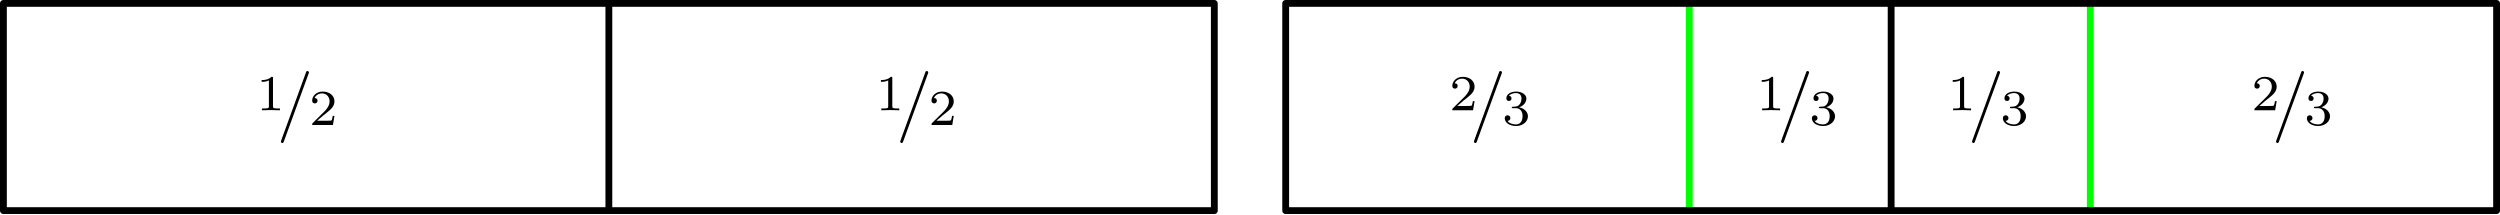
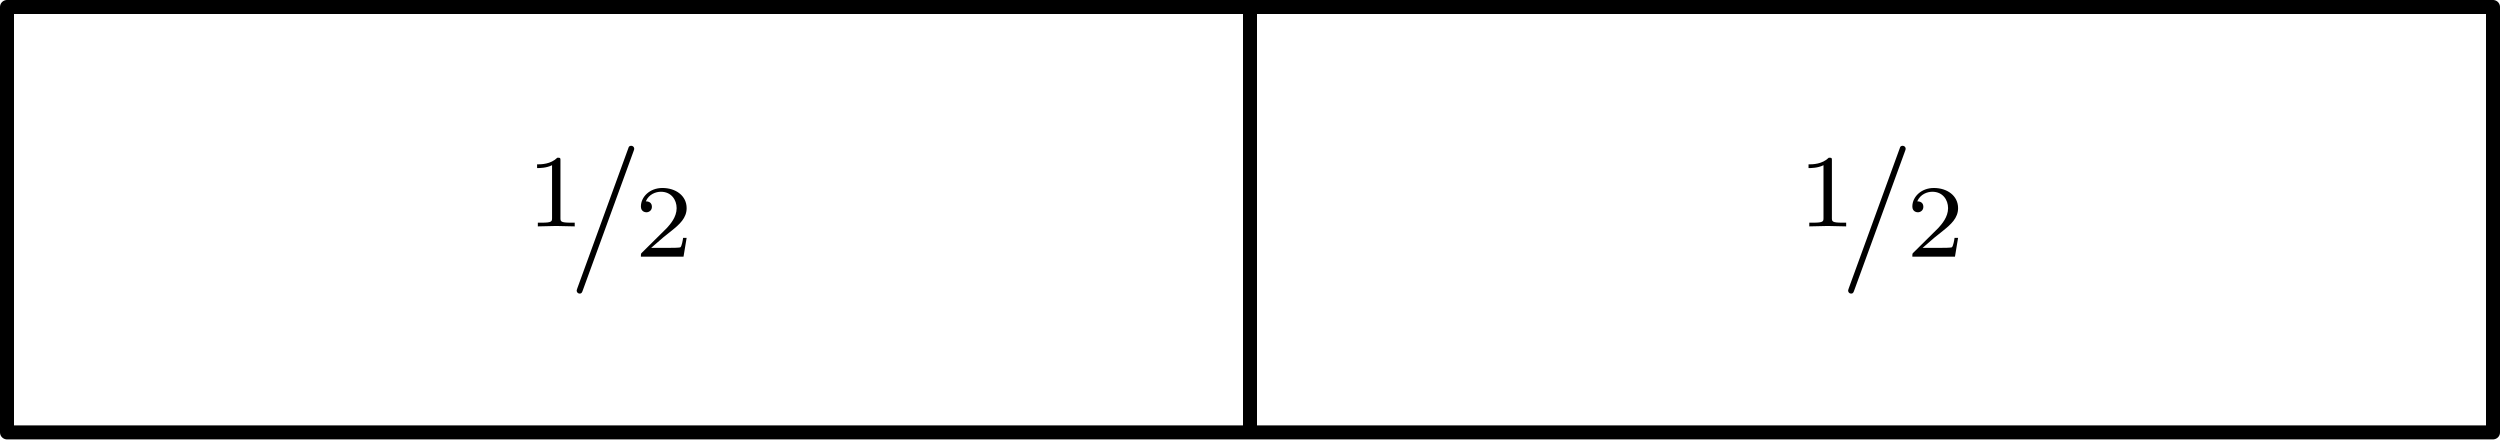
- <svg xmlns="http://www.w3.org/2000/svg" xmlns:xlink="http://www.w3.org/1999/xlink" width="1832.685" height="156.896" id="svg2" version="1.1">
+ <svg xmlns="http://www.w3.org/2000/svg" xmlns:xlink="http://www.w3.org/1999/xlink" width="892.685" height="156.896" id="svg2" version="1.1">
  <defs id="defs4">
    <marker style="overflow:visible" id="Arrow2Mend" refX="0" refY="0" orient="auto">
      <path transform="scale(-0.6,-0.6)" d="M 8.719,4.034 -2.207,0.016 8.719,-4.002 c -1.745,2.372 -1.735,5.617 -6e-7,8.035 z" style="fill-rule:evenodd;stroke-width:0.625;stroke-linejoin:round" id="path6872" />
    </marker>
    <linearGradient id="linearGradient3987">
      <stop style="stop-color:#feb24c;stop-opacity:1;" offset="0" id="stop3989" />
      <stop id="stop4001" offset="0.198" style="stop-color:#fd8d3c;stop-opacity:1;" />
      <stop id="stop3999" offset="0.401" style="stop-color:#fc4e2a;stop-opacity:1;" />
      <stop id="stop3997" offset="0.603" style="stop-color:#e31a1c;stop-opacity:1;" />
      <stop id="stop3995" offset="0.798" style="stop-color:#bd0026;stop-opacity:1;" />
      <stop style="stop-color:#800026;stop-opacity:1;" offset="1" id="stop3991" />
    </linearGradient>
    <linearGradient xlink:href="#linearGradient3987" id="linearGradient4469" gradientUnits="userSpaceOnUse" gradientTransform="matrix(0.7914201,0,0,0.5936075,-24.29192,151.9956)" x1="1337.143" y1="2064.856" x2="1820" y2="2064.856" />
    <clipPath clipPathUnits="userSpaceOnUse" id="clipPath28526">
      <rect style="fill:#ff0000;fill-opacity:1;fill-rule:nonzero;stroke:#fc4e2a;stroke-width:5;stroke-linecap:round;stroke-linejoin:round;stroke-miterlimit:4;stroke-dasharray:none;stroke-dashoffset:0;stroke-opacity:1" id="rect28528" width="85.714" height="134.643" x="770.703" y="-1097.286" />
    </clipPath>
  </defs>
  <g id="layer1" transform="translate(1211.472,1420.361)">
    <text xml:space="preserve" style="font-style:normal;font-variant:normal;font-weight:normal;font-stretch:normal;font-size:100px;line-height:125%;font-family:Arial;-inkscape-font-specification:Arial;letter-spacing:0px;word-spacing:0px;fill:#000000;fill-opacity:1;stroke:none" x="440.427" y="392.063" id="text3226" transform="translate(-826.8509,-904.0938)">
      <tspan id="tspan3228" x="440.427" y="392.063" />
    </text>
    <g id="g4345">
      <rect style="fill:none;stroke:#000000;stroke-width:5;stroke-linecap:round;stroke-linejoin:round;stroke-miterlimit:4;stroke-dasharray:none;stroke-dashoffset:0;stroke-opacity:1" id="rect8084" width="887.685" height="151.896" x="-1208.972" y="-1417.861" />
      <path style="fill:none;stroke:#000000;stroke-width:5;stroke-linecap:butt;stroke-linejoin:miter;stroke-miterlimit:4;stroke-dasharray:none;stroke-opacity:1" d="m -765.129,-1418.142 0,151.429" id="path8094" />
      <g id="g9113" transform="translate(-1320.98,-2625.113)">
        <g word-spacing="normal" letter-spacing="normal" font-size-adjust="none" font-stretch="normal" font-weight="normal" font-variant="normal" font-style="normal" stroke-miterlimit="10.433" xml:space="preserve" transform="matrix(1.059687,0,0,-1.059687,-185.4452,1726.843)" id="g9115" style="font-style:normal;font-variant:normal;font-weight:normal;font-stretch:normal;letter-spacing:normal;word-spacing:normal;text-anchor:start;fill:none;stroke:#000000;stroke-linecap:butt;stroke-linejoin:miter;stroke-miterlimit:10.433;stroke-dasharray:none;stroke-dashoffset:0;stroke-opacity:1">
          <path id="path9117" d="m 467.19,438.55 0,0.05 0,0.04 0,0.04 0,0.04 0,0.04 0,0.04 0,0.04 0,0.03 -0.01,0.03 0,0.04 0,0.03 0,0.03 0,0.03 -0.01,0.03 0,0.02 0,0.03 -0.01,0.03 0,0.02 -0.01,0.02 0,0.03 -0.02,0.04 -0.01,0.04 -0.02,0.03 -0.02,0.03 -0.02,0.03 -0.02,0.02 -0.03,0.03 -0.03,0.02 -0.03,0.01 -0.04,0.02 -0.04,0.01 -0.05,0.01 -0.02,0.01 -0.02,0 -0.03,0.01 -0.03,0 -0.02,0 -0.03,0.01 -0.03,0 -0.03,0 -0.03,0 -0.04,0 -0.03,0 -0.04,0.01 -0.03,0 -0.04,0 -0.04,0 -0.04,0 -0.04,0 -0.05,0 -0.04,0 -0.05,0 c -2.23,-2.2 -5.39,-2.24 -6.82,-2.24 l 0,-1.25 c 0.84,0 3.14,0 5.04,0.97 l 0,-17.76 c 0,-1.16 0,-1.61 -3.48,-1.61 l -1.31,0 0,-1.25 c 0.62,0.03 4.9,0.14 6.2,0.14 1.08,0 5.47,-0.11 6.23,-0.14 l 0,1.25 -1.32,0 c -3.49,0 -3.49,0.45 -3.49,1.61 z" style="fill:#000000;stroke-width:0" />
          <path id="path9119" d="m 491.8,441.67 0.01,0.03 0.01,0.03 0.01,0.03 0.01,0.03 0.01,0.02 0.01,0.03 0.01,0.03 0.01,0.02 0.02,0.05 0.01,0.05 0.02,0.04 0.01,0.05 0.01,0.04 0.02,0.04 0.01,0.03 0.01,0.04 0,0.03 0.01,0.03 0.01,0.03 0.01,0.02 0,0.03 0.01,0.02 0,0.02 0,0.02 0.01,0.02 0,0.02 0,0.01 0,0.02 0,0.01 0.01,0.01 0,0.01 0,0.01 0,0.01 0,0.01 0,0.01 0,0 c 0,0.55 -0.46,0.99 -1,0.99 -0.35,0 -0.71,-0.14 -0.85,-0.44 l -17.29,-47.48 c -0.25,-0.64 -0.25,-0.85 -0.25,-0.89 0,-0.55 0.45,-1 1,-1 0.65,0 0.79,0.34 1.09,1.18 z" style="fill:#000000;stroke-width:0" />
          <path id="path9121" d="m 509.71,412.54 -1.19,0 c -0.09,-0.76 -0.45,-2.83 -0.9,-3.17 -0.27,-0.2 -2.96,-0.2 -3.44,-0.2 l -6.42,0 c 3.65,3.23 4.87,4.2 6.97,5.84 2.57,2.06 4.98,4.22 4.98,7.53 0,4.22 -3.69,6.8 -8.16,6.8 -4.31,0 -7.25,-3.03 -7.25,-6.23 0,-1.79 1.5,-1.96 1.86,-1.96 0.83,0 1.85,0.6 1.85,1.85 0,0.62 -0.25,1.84 -2.06,1.84 1.07,2.47 3.45,3.23 5.09,3.23 3.48,0 5.3,-2.7 5.3,-5.53 0,-3.03 -2.16,-5.43 -3.29,-6.68 l -8.39,-8.3 c -0.36,-0.31 -0.36,-0.39 -0.36,-1.36 l 14.36,0 z" style="fill:#000000;stroke-width:0" />
        </g>
      </g>
      <g transform="translate(-866.9804,-2625.113)" id="g9123">
        <g style="font-style:normal;font-variant:normal;font-weight:normal;font-stretch:normal;letter-spacing:normal;word-spacing:normal;text-anchor:start;fill:none;stroke:#000000;stroke-linecap:butt;stroke-linejoin:miter;stroke-miterlimit:10.433;stroke-dasharray:none;stroke-dashoffset:0;stroke-opacity:1" id="g9125" transform="matrix(1.059687,0,0,-1.059687,-185.4452,1726.843)" xml:space="preserve" stroke-miterlimit="10.433" font-style="normal" font-variant="normal" font-weight="normal" font-stretch="normal" font-size-adjust="none" letter-spacing="normal" word-spacing="normal">
          <path style="fill:#000000;stroke-width:0" d="m 467.19,438.55 0,0.05 0,0.04 0,0.04 0,0.04 0,0.04 0,0.04 0,0.04 0,0.03 -0.01,0.03 0,0.04 0,0.03 0,0.03 0,0.03 -0.01,0.03 0,0.02 0,0.03 -0.01,0.03 0,0.02 -0.01,0.02 0,0.03 -0.02,0.04 -0.01,0.04 -0.02,0.03 -0.02,0.03 -0.02,0.03 -0.02,0.02 -0.03,0.03 -0.03,0.02 -0.03,0.01 -0.04,0.02 -0.04,0.01 -0.05,0.01 -0.02,0.01 -0.02,0 -0.03,0.01 -0.03,0 -0.02,0 -0.03,0.01 -0.03,0 -0.03,0 -0.03,0 -0.04,0 -0.03,0 -0.04,0.01 -0.03,0 -0.04,0 -0.04,0 -0.04,0 -0.04,0 -0.05,0 -0.04,0 -0.05,0 c -2.23,-2.2 -5.39,-2.24 -6.82,-2.24 l 0,-1.25 c 0.84,0 3.14,0 5.04,0.97 l 0,-17.76 c 0,-1.16 0,-1.61 -3.48,-1.61 l -1.31,0 0,-1.25 c 0.62,0.03 4.9,0.14 6.2,0.14 1.08,0 5.47,-0.11 6.23,-0.14 l 0,1.25 -1.32,0 c -3.49,0 -3.49,0.45 -3.49,1.61 z" id="path9127" />
          <path style="fill:#000000;stroke-width:0" d="m 491.8,441.67 0.01,0.03 0.01,0.03 0.01,0.03 0.01,0.03 0.01,0.02 0.01,0.03 0.01,0.03 0.01,0.02 0.02,0.05 0.01,0.05 0.02,0.04 0.01,0.05 0.01,0.04 0.02,0.04 0.01,0.03 0.01,0.04 0,0.03 0.01,0.03 0.01,0.03 0.01,0.02 0,0.03 0.01,0.02 0,0.02 0,0.02 0.01,0.02 0,0.02 0,0.01 0,0.02 0,0.01 0.01,0.01 0,0.01 0,0.01 0,0.01 0,0.01 0,0.01 0,0 c 0,0.55 -0.46,0.99 -1,0.99 -0.35,0 -0.71,-0.14 -0.85,-0.44 l -17.29,-47.48 c -0.25,-0.64 -0.25,-0.85 -0.25,-0.89 0,-0.55 0.45,-1 1,-1 0.65,0 0.79,0.34 1.09,1.18 z" id="path9129" />
          <path style="fill:#000000;stroke-width:0" d="m 509.71,412.54 -1.19,0 c -0.09,-0.76 -0.45,-2.83 -0.9,-3.17 -0.27,-0.2 -2.96,-0.2 -3.44,-0.2 l -6.42,0 c 3.65,3.23 4.87,4.2 6.97,5.84 2.57,2.06 4.98,4.22 4.98,7.53 0,4.22 -3.69,6.8 -8.16,6.8 -4.31,0 -7.25,-3.03 -7.25,-6.23 0,-1.79 1.5,-1.96 1.86,-1.96 0.83,0 1.85,0.6 1.85,1.85 0,0.62 -0.25,1.84 -2.06,1.84 1.07,2.47 3.45,3.23 5.09,3.23 3.48,0 5.3,-2.7 5.3,-5.53 0,-3.03 -2.16,-5.43 -3.29,-6.68 l -8.39,-8.3 c -0.36,-0.31 -0.36,-0.39 -0.36,-1.36 l 14.36,0 z" id="path9131" />
        </g>
      </g>
    </g>
    <g id="g4465">
      <path style="fill:none;stroke:#00ff00;stroke-width:5;stroke-linecap:butt;stroke-linejoin:miter;stroke-miterlimit:4;stroke-dasharray:none;stroke-opacity:1" d="m 26.871,-1418.142 0,151.429" id="path8098" />
      <path id="path8100" d="m 320.871,-1418.142 0,151.429" style="fill:none;stroke:#00ff00;stroke-width:5;stroke-linecap:butt;stroke-linejoin:miter;stroke-miterlimit:4;stroke-dasharray:none;stroke-opacity:1" />
      <rect y="-1417.861" x="-268.972" height="151.896" width="887.685" id="rect8090" style="fill:none;stroke:#000000;stroke-width:5;stroke-linecap:round;stroke-linejoin:round;stroke-miterlimit:4;stroke-dasharray:none;stroke-dashoffset:0;stroke-opacity:1" />
      <path id="path8096" d="m 174.871,-1418.142 0,151.429" style="fill:none;stroke:#000000;stroke-width:5;stroke-linecap:butt;stroke-linejoin:miter;stroke-miterlimit:4;stroke-dasharray:none;stroke-opacity:1" />
      <g transform="translate(141.5968,-2625.113)" id="g8609">
        <g style="font-style:normal;font-variant:normal;font-weight:normal;font-stretch:normal;letter-spacing:normal;word-spacing:normal;text-anchor:start;fill:none;stroke:#000000;stroke-linecap:butt;stroke-linejoin:miter;stroke-miterlimit:10.433;stroke-dasharray:none;stroke-dashoffset:0;stroke-opacity:1" word-spacing="normal" letter-spacing="normal" font-size-adjust="none" font-stretch="normal" font-weight="normal" font-variant="normal" font-style="normal" stroke-miterlimit="10.433" xml:space="preserve" transform="matrix(1.059687,0,0,-1.059687,-185.4452,1726.843)" id="g8611">
          <path style="fill:#000000;stroke-width:0" id="path8613" d="m 473.11,422.74 -1.18,0 c -0.1,-0.76 -0.46,-2.83 -0.91,-3.17 -0.27,-0.2 -2.95,-0.2 -3.44,-0.2 l -6.42,0 c 3.66,3.23 4.88,4.2 6.97,5.84 2.58,2.06 4.98,4.22 4.98,7.53 0,4.22 -3.68,6.8 -8.15,6.8 -4.32,0 -7.25,-3.03 -7.25,-6.24 0,-1.78 1.5,-1.95 1.86,-1.95 0.82,0 1.84,0.6 1.84,1.85 0,0.62 -0.25,1.84 -2.06,1.84 1.08,2.47 3.45,3.23 5.09,3.23 3.49,0 5.3,-2.7 5.3,-5.53 0,-3.03 -2.16,-5.44 -3.28,-6.69 l -8.39,-8.29 c -0.36,-0.31 -0.36,-0.39 -0.36,-1.36 l 14.36,0 z" />
          <path style="fill:#000000;stroke-width:0" id="path8615" d="m 491.8,441.67 0.01,0.03 0.01,0.03 0.01,0.03 0.01,0.03 0.01,0.02 0.01,0.03 0.01,0.03 0.01,0.02 0.02,0.05 0.01,0.05 0.02,0.04 0.01,0.05 0.01,0.04 0.02,0.04 0.01,0.03 0.01,0.04 0,0.03 0.01,0.03 0.01,0.03 0.01,0.02 0,0.03 0.01,0.02 0,0.02 0,0.02 0.01,0.02 0,0.02 0,0.01 0,0.02 0,0.01 0.01,0.01 0,0.01 0,0.01 0,0.01 0,0.01 0,0.01 0,0 c 0,0.55 -0.46,0.99 -1,0.99 -0.35,0 -0.71,-0.14 -0.85,-0.44 l -17.29,-47.48 c -0.25,-0.64 -0.25,-0.85 -0.25,-0.89 0,-0.55 0.45,-1 1,-1 0.65,0 0.79,0.34 1.09,1.18 z" />
          <path style="fill:#000000;stroke-width:0" id="path8617" d="m 501.63,417.84 0.26,-0.01 0.24,-0.01 0.25,-0.03 0.23,-0.04 0.24,-0.05 0.22,-0.06 0.22,-0.07 0.22,-0.08 0.21,-0.1 0.2,-0.1 0.2,-0.12 0.19,-0.12 0.18,-0.14 0.17,-0.15 0.17,-0.16 0.16,-0.17 0.15,-0.18 0.14,-0.19 0.14,-0.21 0.12,-0.21 0.12,-0.23 0.11,-0.23 0.1,-0.25 0.09,-0.25 0.08,-0.27 0.07,-0.28 0.06,-0.29 0.05,-0.3 0.03,-0.31 0.03,-0.32 0.02,-0.34 0,-0.34 c 0,-4.33 -2.51,-5.61 -4.53,-5.61 -1.39,0 -4.47,0.38 -5.92,2.44 1.63,0.06 2.02,1.22 2.02,1.95 0,1.11 -0.85,1.91 -1.92,1.91 -0.97,0 -1.96,-0.6 -1.96,-2.02 0,-3.28 3.63,-5.4 7.85,-5.4 4.84,0 8.18,3.25 8.18,6.73 0,2.72 -2.22,5.44 -6.06,6.23 3.66,1.33 4.99,3.94 4.99,6.07 0,2.75 -3.18,4.81 -7.04,4.81 -3.87,0 -6.82,-1.89 -6.82,-4.67 0,-1.19 0.76,-1.85 1.81,-1.85 1.08,0 1.76,0.8 1.76,1.77 0,1.02 -0.68,1.75 -1.76,1.81 1.22,1.55 3.61,1.92 4.9,1.92 1.57,0 3.77,-0.76 3.77,-3.79 0,-1.47 -0.48,-3.07 -1.39,-4.14 -1.16,-1.33 -2.13,-1.41 -3.88,-1.5 -0.87,-0.08 -0.93,-0.08 -1.1,-0.11 -0.08,0 -0.36,-0.07 -0.36,-0.46 0,-0.48 0.31,-0.48 0.9,-0.48 z" />
        </g>
      </g>
      <g transform="translate(-221.2604,-2625.113)" id="g8919">
        <g style="font-style:normal;font-variant:normal;font-weight:normal;font-stretch:normal;letter-spacing:normal;word-spacing:normal;text-anchor:start;fill:none;stroke:#000000;stroke-linecap:butt;stroke-linejoin:miter;stroke-miterlimit:10.433;stroke-dasharray:none;stroke-dashoffset:0;stroke-opacity:1" id="g8921" transform="matrix(1.059687,0,0,-1.059687,-185.4452,1726.843)" xml:space="preserve" stroke-miterlimit="10.433" font-style="normal" font-variant="normal" font-weight="normal" font-stretch="normal" font-size-adjust="none" letter-spacing="normal" word-spacing="normal">
          <path style="fill:#000000;stroke-width:0" d="m 467.19,438.55 0,0.05 0,0.04 0,0.04 0,0.04 0,0.04 0,0.04 0,0.04 0,0.03 -0.01,0.03 0,0.04 0,0.03 0,0.03 0,0.03 -0.01,0.03 0,0.02 0,0.03 -0.01,0.03 0,0.02 -0.01,0.02 0,0.03 -0.02,0.04 -0.01,0.04 -0.02,0.03 -0.02,0.03 -0.02,0.03 -0.02,0.02 -0.03,0.03 -0.03,0.02 -0.03,0.01 -0.04,0.02 -0.04,0.01 -0.05,0.01 -0.02,0.01 -0.02,0 -0.03,0.01 -0.03,0 -0.02,0 -0.03,0.01 -0.03,0 -0.03,0 -0.03,0 -0.04,0 -0.03,0 -0.04,0.01 -0.03,0 -0.04,0 -0.04,0 -0.04,0 -0.04,0 -0.05,0 -0.04,0 -0.05,0 c -2.23,-2.2 -5.39,-2.24 -6.82,-2.24 l 0,-1.25 c 0.84,0 3.14,0 5.04,0.97 l 0,-17.76 c 0,-1.16 0,-1.61 -3.48,-1.61 l -1.31,0 0,-1.25 c 0.62,0.03 4.9,0.14 6.2,0.14 1.08,0 5.47,-0.11 6.23,-0.14 l 0,1.25 -1.32,0 c -3.49,0 -3.49,0.45 -3.49,1.61 z" id="path8923" />
          <path style="fill:#000000;stroke-width:0" d="m 491.8,441.67 0.01,0.03 0.01,0.03 0.01,0.03 0.01,0.03 0.01,0.02 0.01,0.03 0.01,0.03 0.01,0.02 0.02,0.05 0.01,0.05 0.02,0.04 0.01,0.05 0.01,0.04 0.02,0.04 0.01,0.03 0.01,0.04 0,0.03 0.01,0.03 0.01,0.03 0.01,0.02 0,0.03 0.01,0.02 0,0.02 0,0.02 0.01,0.02 0,0.02 0,0.01 0,0.02 0,0.01 0.01,0.01 0,0.01 0,0.01 0,0.01 0,0.01 0,0.01 0,0 c 0,0.55 -0.46,0.99 -1,0.99 -0.35,0 -0.71,-0.14 -0.85,-0.44 l -17.29,-47.48 c -0.25,-0.64 -0.25,-0.85 -0.25,-0.89 0,-0.55 0.45,-1 1,-1 0.65,0 0.79,0.34 1.09,1.18 z" id="path8925" />
          <path style="fill:#000000;stroke-width:0" d="m 501.63,417.84 0.26,-0.01 0.24,-0.01 0.25,-0.03 0.23,-0.04 0.24,-0.05 0.22,-0.06 0.22,-0.07 0.22,-0.08 0.21,-0.1 0.2,-0.1 0.2,-0.12 0.19,-0.12 0.18,-0.14 0.17,-0.15 0.17,-0.16 0.16,-0.17 0.15,-0.18 0.14,-0.19 0.14,-0.21 0.12,-0.21 0.12,-0.23 0.11,-0.23 0.1,-0.25 0.09,-0.25 0.08,-0.27 0.07,-0.28 0.06,-0.29 0.05,-0.3 0.03,-0.31 0.03,-0.32 0.02,-0.34 0,-0.34 c 0,-4.33 -2.51,-5.61 -4.53,-5.61 -1.39,0 -4.47,0.38 -5.92,2.44 1.63,0.06 2.02,1.22 2.02,1.95 0,1.11 -0.85,1.91 -1.92,1.91 -0.97,0 -1.96,-0.6 -1.96,-2.02 0,-3.28 3.63,-5.4 7.85,-5.4 4.84,0 8.18,3.25 8.18,6.73 0,2.72 -2.22,5.44 -6.06,6.23 3.66,1.33 4.99,3.94 4.99,6.07 0,2.75 -3.18,4.81 -7.04,4.81 -3.87,0 -6.82,-1.89 -6.82,-4.67 0,-1.19 0.76,-1.85 1.81,-1.85 1.08,0 1.76,0.8 1.76,1.77 0,1.02 -0.68,1.75 -1.76,1.81 1.22,1.55 3.61,1.92 4.9,1.92 1.57,0 3.77,-0.76 3.77,-3.79 0,-1.47 -0.48,-3.07 -1.39,-4.14 -1.16,-1.33 -2.13,-1.41 -3.88,-1.5 -0.87,-0.08 -0.93,-0.08 -1.1,-0.11 -0.08,0 -0.36,-0.07 -0.36,-0.46 0,-0.48 0.31,-0.48 0.9,-0.48 z" id="path8927" />
        </g>
      </g>
      <g id="g9133" transform="translate(-81.26036,-2625.113)">
        <g word-spacing="normal" letter-spacing="normal" font-size-adjust="none" font-stretch="normal" font-weight="normal" font-variant="normal" font-style="normal" stroke-miterlimit="10.433" xml:space="preserve" transform="matrix(1.059687,0,0,-1.059687,-185.4452,1726.843)" id="g9135" style="font-style:normal;font-variant:normal;font-weight:normal;font-stretch:normal;letter-spacing:normal;word-spacing:normal;text-anchor:start;fill:none;stroke:#000000;stroke-linecap:butt;stroke-linejoin:miter;stroke-miterlimit:10.433;stroke-dasharray:none;stroke-dashoffset:0;stroke-opacity:1">
          <path id="path9137" d="m 467.19,438.55 0,0.05 0,0.04 0,0.04 0,0.04 0,0.04 0,0.04 0,0.04 0,0.03 -0.01,0.03 0,0.04 0,0.03 0,0.03 0,0.03 -0.01,0.03 0,0.02 0,0.03 -0.01,0.03 0,0.02 -0.01,0.02 0,0.03 -0.02,0.04 -0.01,0.04 -0.02,0.03 -0.02,0.03 -0.02,0.03 -0.02,0.02 -0.03,0.03 -0.03,0.02 -0.03,0.01 -0.04,0.02 -0.04,0.01 -0.05,0.01 -0.02,0.01 -0.02,0 -0.03,0.01 -0.03,0 -0.02,0 -0.03,0.01 -0.03,0 -0.03,0 -0.03,0 -0.04,0 -0.03,0 -0.04,0.01 -0.03,0 -0.04,0 -0.04,0 -0.04,0 -0.04,0 -0.05,0 -0.04,0 -0.05,0 c -2.23,-2.2 -5.39,-2.24 -6.82,-2.24 l 0,-1.25 c 0.84,0 3.14,0 5.04,0.97 l 0,-17.76 c 0,-1.16 0,-1.61 -3.48,-1.61 l -1.31,0 0,-1.25 c 0.62,0.03 4.9,0.14 6.2,0.14 1.08,0 5.47,-0.11 6.23,-0.14 l 0,1.25 -1.32,0 c -3.49,0 -3.49,0.45 -3.49,1.61 z" style="fill:#000000;stroke-width:0" />
          <path id="path9139" d="m 491.8,441.67 0.01,0.03 0.01,0.03 0.01,0.03 0.01,0.03 0.01,0.02 0.01,0.03 0.01,0.03 0.01,0.02 0.02,0.05 0.01,0.05 0.02,0.04 0.01,0.05 0.01,0.04 0.02,0.04 0.01,0.03 0.01,0.04 0,0.03 0.01,0.03 0.01,0.03 0.01,0.02 0,0.03 0.01,0.02 0,0.02 0,0.02 0.01,0.02 0,0.02 0,0.01 0,0.02 0,0.01 0.01,0.01 0,0.01 0,0.01 0,0.01 0,0.01 0,0.01 0,0 c 0,0.55 -0.46,0.99 -1,0.99 -0.35,0 -0.71,-0.14 -0.85,-0.44 l -17.29,-47.48 c -0.25,-0.64 -0.25,-0.85 -0.25,-0.89 0,-0.55 0.45,-1 1,-1 0.65,0 0.79,0.34 1.09,1.18 z" style="fill:#000000;stroke-width:0" />
          <path id="path9141" d="m 501.63,417.84 0.26,-0.01 0.24,-0.01 0.25,-0.03 0.23,-0.04 0.24,-0.05 0.22,-0.06 0.22,-0.07 0.22,-0.08 0.21,-0.1 0.2,-0.1 0.2,-0.12 0.19,-0.12 0.18,-0.14 0.17,-0.15 0.17,-0.16 0.16,-0.17 0.15,-0.18 0.14,-0.19 0.14,-0.21 0.12,-0.21 0.12,-0.23 0.11,-0.23 0.1,-0.25 0.09,-0.25 0.08,-0.27 0.07,-0.28 0.06,-0.29 0.05,-0.3 0.03,-0.31 0.03,-0.32 0.02,-0.34 0,-0.34 c 0,-4.33 -2.51,-5.61 -4.53,-5.61 -1.39,0 -4.47,0.38 -5.92,2.44 1.63,0.06 2.02,1.22 2.02,1.95 0,1.11 -0.85,1.91 -1.92,1.91 -0.97,0 -1.96,-0.6 -1.96,-2.02 0,-3.28 3.63,-5.4 7.85,-5.4 4.84,0 8.18,3.25 8.18,6.73 0,2.72 -2.22,5.44 -6.06,6.23 3.66,1.33 4.99,3.94 4.99,6.07 0,2.75 -3.18,4.81 -7.04,4.81 -3.87,0 -6.82,-1.89 -6.82,-4.67 0,-1.19 0.76,-1.85 1.81,-1.85 1.08,0 1.76,0.8 1.76,1.77 0,1.02 -0.68,1.75 -1.76,1.81 1.22,1.55 3.61,1.92 4.9,1.92 1.57,0 3.77,-0.76 3.77,-3.79 0,-1.47 -0.48,-3.07 -1.39,-4.14 -1.16,-1.33 -2.13,-1.41 -3.88,-1.5 -0.87,-0.08 -0.93,-0.08 -1.1,-0.11 -0.08,0 -0.36,-0.07 -0.36,-0.46 0,-0.48 0.31,-0.48 0.9,-0.48 z" style="fill:#000000;stroke-width:0" />
        </g>
      </g>
      <g id="g9143" transform="translate(-446.4032,-2625.113)">
        <g id="g9145" transform="matrix(1.059687,0,0,-1.059687,-185.4452,1726.843)" xml:space="preserve" stroke-miterlimit="10.433" font-style="normal" font-variant="normal" font-weight="normal" font-stretch="normal" font-size-adjust="none" letter-spacing="normal" word-spacing="normal" style="font-style:normal;font-variant:normal;font-weight:normal;font-stretch:normal;letter-spacing:normal;word-spacing:normal;text-anchor:start;fill:none;stroke:#000000;stroke-linecap:butt;stroke-linejoin:miter;stroke-miterlimit:10.433;stroke-dasharray:none;stroke-dashoffset:0;stroke-opacity:1">
          <path d="m 473.11,422.74 -1.18,0 c -0.1,-0.76 -0.46,-2.83 -0.91,-3.17 -0.27,-0.2 -2.95,-0.2 -3.44,-0.2 l -6.42,0 c 3.66,3.23 4.88,4.2 6.97,5.84 2.58,2.06 4.98,4.22 4.98,7.53 0,4.22 -3.68,6.8 -8.15,6.8 -4.32,0 -7.25,-3.03 -7.25,-6.24 0,-1.78 1.5,-1.95 1.86,-1.95 0.82,0 1.84,0.6 1.84,1.85 0,0.62 -0.25,1.84 -2.06,1.84 1.08,2.47 3.45,3.23 5.09,3.23 3.49,0 5.3,-2.7 5.3,-5.53 0,-3.03 -2.16,-5.44 -3.28,-6.69 l -8.39,-8.29 c -0.36,-0.31 -0.36,-0.39 -0.36,-1.36 l 14.36,0 z" id="path9147" style="fill:#000000;stroke-width:0" />
          <path d="m 491.8,441.67 0.01,0.03 0.01,0.03 0.01,0.03 0.01,0.03 0.01,0.02 0.01,0.03 0.01,0.03 0.01,0.02 0.02,0.05 0.01,0.05 0.02,0.04 0.01,0.05 0.01,0.04 0.02,0.04 0.01,0.03 0.01,0.04 0,0.03 0.01,0.03 0.01,0.03 0.01,0.02 0,0.03 0.01,0.02 0,0.02 0,0.02 0.01,0.02 0,0.02 0,0.01 0,0.02 0,0.01 0.01,0.01 0,0.01 0,0.01 0,0.01 0,0.01 0,0.01 0,0 c 0,0.55 -0.46,0.99 -1,0.99 -0.35,0 -0.71,-0.14 -0.85,-0.44 l -17.29,-47.48 c -0.25,-0.64 -0.25,-0.85 -0.25,-0.89 0,-0.55 0.45,-1 1,-1 0.65,0 0.79,0.34 1.09,1.18 z" id="path9149" style="fill:#000000;stroke-width:0" />
          <path d="m 501.63,417.84 0.26,-0.01 0.24,-0.01 0.25,-0.03 0.23,-0.04 0.24,-0.05 0.22,-0.06 0.22,-0.07 0.22,-0.08 0.21,-0.1 0.2,-0.1 0.2,-0.12 0.19,-0.12 0.18,-0.14 0.17,-0.15 0.17,-0.16 0.16,-0.17 0.15,-0.18 0.14,-0.19 0.14,-0.21 0.12,-0.21 0.12,-0.23 0.11,-0.23 0.1,-0.25 0.09,-0.25 0.08,-0.27 0.07,-0.28 0.06,-0.29 0.05,-0.3 0.03,-0.31 0.03,-0.32 0.02,-0.34 0,-0.34 c 0,-4.33 -2.51,-5.61 -4.53,-5.61 -1.39,0 -4.47,0.38 -5.92,2.44 1.63,0.06 2.02,1.22 2.02,1.95 0,1.11 -0.85,1.91 -1.92,1.91 -0.97,0 -1.96,-0.6 -1.96,-2.02 0,-3.28 3.63,-5.4 7.85,-5.4 4.84,0 8.18,3.25 8.18,6.73 0,2.72 -2.22,5.44 -6.06,6.23 3.66,1.33 4.99,3.94 4.99,6.07 0,2.75 -3.18,4.81 -7.04,4.81 -3.87,0 -6.82,-1.89 -6.82,-4.67 0,-1.19 0.76,-1.85 1.81,-1.85 1.08,0 1.76,0.8 1.76,1.77 0,1.02 -0.68,1.75 -1.76,1.81 1.22,1.55 3.61,1.92 4.9,1.92 1.57,0 3.77,-0.76 3.77,-3.79 0,-1.47 -0.48,-3.07 -1.39,-4.14 -1.16,-1.33 -2.13,-1.41 -3.88,-1.5 -0.87,-0.08 -0.93,-0.08 -1.1,-0.11 -0.08,0 -0.36,-0.07 -0.36,-0.46 0,-0.48 0.31,-0.48 0.9,-0.48 z" id="path9151" style="fill:#000000;stroke-width:0" />
        </g>
      </g>
    </g>
    <g id="g4410" transform="translate(2.857056,0)">
      <path id="path8132" d="m -915.986,-1209.571 0,151.429" style="fill:none;stroke:#000000;stroke-width:5;stroke-linecap:butt;stroke-linejoin:miter;stroke-miterlimit:4;stroke-dasharray:none;stroke-opacity:1" />
      <path style="fill:none;stroke:#000000;stroke-width:5;stroke-linecap:butt;stroke-linejoin:miter;stroke-miterlimit:4;stroke-dasharray:none;stroke-opacity:1" d="m -621.986,-1209.571 0,151.429" id="path8134" />
      <rect style="fill:none;stroke:#000000;stroke-width:5;stroke-linecap:round;stroke-linejoin:round;stroke-miterlimit:4;stroke-dasharray:none;stroke-dashoffset:0;stroke-opacity:1" id="rect8136" width="887.685" height="151.896" x="-1211.829" y="-1209.29" />
      <path style="fill:none;stroke:#00ff00;stroke-width:5;stroke-linecap:butt;stroke-linejoin:miter;stroke-miterlimit:4;stroke-dasharray:none;stroke-opacity:1" d="m -621.881,-1133.342 -293.608,0" id="path8140" />
      <path style="fill:none;stroke:#000000;stroke-width:5;stroke-linecap:butt;stroke-linejoin:miter;stroke-miterlimit:4;stroke-dasharray:none;stroke-opacity:1" d="m -767.986,-1209.571 0,151.429" id="path8138" />
      <g transform="translate(-1169.552,-2452.194)" id="g8309">
        <g style="font-style:normal;font-variant:normal;font-weight:normal;font-stretch:normal;letter-spacing:normal;word-spacing:normal;text-anchor:start;fill:none;stroke:#000000;stroke-linecap:butt;stroke-linejoin:miter;stroke-miterlimit:10.433;stroke-dasharray:none;stroke-dashoffset:0;stroke-opacity:1" id="g8311" transform="matrix(1.059687,0,0,-1.059687,-185.4452,1726.843)" xml:space="preserve" stroke-miterlimit="10.433" font-style="normal" font-variant="normal" font-weight="normal" font-stretch="normal" font-size-adjust="none" letter-spacing="normal" word-spacing="normal">
          <path style="fill:#000000;stroke-width:0" d="m 467.19,438.55 0,0.05 0,0.04 0,0.04 0,0.04 0,0.04 0,0.04 0,0.04 0,0.03 -0.01,0.03 0,0.04 0,0.03 0,0.03 0,0.03 -0.01,0.03 0,0.02 0,0.03 -0.01,0.03 0,0.02 -0.01,0.02 0,0.03 -0.02,0.04 -0.01,0.04 -0.02,0.03 -0.02,0.03 -0.02,0.03 -0.02,0.02 -0.03,0.03 -0.03,0.02 -0.03,0.01 -0.04,0.02 -0.04,0.01 -0.05,0.01 -0.02,0.01 -0.02,0 -0.03,0.01 -0.03,0 -0.02,0 -0.03,0.01 -0.03,0 -0.03,0 -0.03,0 -0.04,0 -0.03,0 -0.04,0.01 -0.03,0 -0.04,0 -0.04,0 -0.04,0 -0.04,0 -0.05,0 -0.04,0 -0.05,0 c -2.23,-2.2 -5.39,-2.24 -6.82,-2.24 l 0,-1.25 c 0.84,0 3.14,0 5.04,0.97 l 0,-17.76 c 0,-1.16 0,-1.61 -3.48,-1.61 l -1.31,0 0,-1.25 c 0.62,0.03 4.9,0.14 6.2,0.14 1.08,0 5.47,-0.11 6.23,-0.14 l 0,1.25 -1.32,0 c -3.49,0 -3.49,0.45 -3.49,1.61 z" id="path8313" />
          <path style="fill:#000000;stroke-width:0" d="m 491.8,441.67 0.01,0.03 0.01,0.03 0.01,0.03 0.01,0.03 0.01,0.02 0.01,0.03 0.01,0.03 0.01,0.02 0.02,0.05 0.01,0.05 0.02,0.04 0.01,0.05 0.01,0.04 0.02,0.04 0.01,0.03 0.01,0.04 0,0.03 0.01,0.03 0.01,0.03 0.01,0.02 0,0.03 0.01,0.02 0,0.02 0,0.02 0.01,0.02 0,0.02 0,0.01 0,0.02 0,0.01 0.01,0.01 0,0.01 0,0.01 0,0.01 0,0.01 0,0.01 0,0 c 0,0.55 -0.46,0.99 -1,0.99 -0.35,0 -0.71,-0.14 -0.85,-0.44 l -17.29,-47.48 c -0.25,-0.64 -0.25,-0.85 -0.25,-0.89 0,-0.55 0.45,-1 1,-1 0.65,0 0.79,0.34 1.09,1.18 z" id="path8315" />
          <path style="fill:#000000;stroke-width:0" d="m 509.71,412.54 -1.19,0 c -0.09,-0.76 -0.45,-2.83 -0.9,-3.17 -0.27,-0.2 -2.96,-0.2 -3.44,-0.2 l -6.42,0 c 3.65,3.23 4.87,4.2 6.97,5.84 2.57,2.06 4.98,4.22 4.98,7.53 0,4.22 -3.69,6.8 -8.16,6.8 -4.31,0 -7.25,-3.03 -7.25,-6.23 0,-1.79 1.5,-1.96 1.86,-1.96 0.83,0 1.85,0.6 1.85,1.85 0,0.62 -0.25,1.84 -2.06,1.84 1.07,2.47 3.45,3.23 5.09,3.23 3.48,0 5.3,-2.7 5.3,-5.53 0,-3.03 -2.16,-5.43 -3.29,-6.68 l -8.39,-8.3 c -0.36,-0.31 -0.36,-0.39 -0.36,-1.36 l 14.36,0 z" id="path8317" />
        </g>
      </g>
      <g id="g9083" transform="translate(-1023.552,-2452.194)">
        <g word-spacing="normal" letter-spacing="normal" font-size-adjust="none" font-stretch="normal" font-weight="normal" font-variant="normal" font-style="normal" stroke-miterlimit="10.433" xml:space="preserve" transform="matrix(1.059687,0,0,-1.059687,-185.4452,1726.843)" id="g9085" style="font-style:normal;font-variant:normal;font-weight:normal;font-stretch:normal;letter-spacing:normal;word-spacing:normal;text-anchor:start;fill:none;stroke:#000000;stroke-linecap:butt;stroke-linejoin:miter;stroke-miterlimit:10.433;stroke-dasharray:none;stroke-dashoffset:0;stroke-opacity:1">
          <path id="path9087" d="m 467.19,438.55 0,0.05 0,0.04 0,0.04 0,0.04 0,0.04 0,0.04 0,0.04 0,0.03 -0.01,0.03 0,0.04 0,0.03 0,0.03 0,0.03 -0.01,0.03 0,0.02 0,0.03 -0.01,0.03 0,0.02 -0.01,0.02 0,0.03 -0.02,0.04 -0.01,0.04 -0.02,0.03 -0.02,0.03 -0.02,0.03 -0.02,0.02 -0.03,0.03 -0.03,0.02 -0.03,0.01 -0.04,0.02 -0.04,0.01 -0.05,0.01 -0.02,0.01 -0.02,0 -0.03,0.01 -0.03,0 -0.02,0 -0.03,0.01 -0.03,0 -0.03,0 -0.03,0 -0.04,0 -0.03,0 -0.04,0.01 -0.03,0 -0.04,0 -0.04,0 -0.04,0 -0.04,0 -0.05,0 -0.04,0 -0.05,0 c -2.23,-2.2 -5.39,-2.24 -6.82,-2.24 l 0,-1.25 c 0.84,0 3.14,0 5.04,0.97 l 0,-17.76 c 0,-1.16 0,-1.61 -3.48,-1.61 l -1.31,0 0,-1.25 c 0.62,0.03 4.9,0.14 6.2,0.14 1.08,0 5.47,-0.11 6.23,-0.14 l 0,1.25 -1.32,0 c -3.49,0 -3.49,0.45 -3.49,1.61 z" style="fill:#000000;stroke-width:0" />
          <path id="path9089" d="m 491.8,441.67 0.01,0.03 0.01,0.03 0.01,0.03 0.01,0.03 0.01,0.02 0.01,0.03 0.01,0.03 0.01,0.02 0.02,0.05 0.01,0.05 0.02,0.04 0.01,0.05 0.01,0.04 0.02,0.04 0.01,0.03 0.01,0.04 0,0.03 0.01,0.03 0.01,0.03 0.01,0.02 0,0.03 0.01,0.02 0,0.02 0,0.02 0.01,0.02 0,0.02 0,0.01 0,0.02 0,0.01 0.01,0.01 0,0.01 0,0.01 0,0.01 0,0.01 0,0.01 0,0 c 0,0.55 -0.46,0.99 -1,0.99 -0.35,0 -0.71,-0.14 -0.85,-0.44 l -17.29,-47.48 c -0.25,-0.64 -0.25,-0.85 -0.25,-0.89 0,-0.55 0.45,-1 1,-1 0.65,0 0.79,0.34 1.09,1.18 z" style="fill:#000000;stroke-width:0" />
          <path id="path9091" d="m 509.71,412.54 -1.19,0 c -0.09,-0.76 -0.45,-2.83 -0.9,-3.17 -0.27,-0.2 -2.96,-0.2 -3.44,-0.2 l -6.42,0 c 3.65,3.23 4.87,4.2 6.97,5.84 2.57,2.06 4.98,4.22 4.98,7.53 0,4.22 -3.69,6.8 -8.16,6.8 -4.31,0 -7.25,-3.03 -7.25,-6.23 0,-1.79 1.5,-1.96 1.86,-1.96 0.83,0 1.85,0.6 1.85,1.85 0,0.62 -0.25,1.84 -2.06,1.84 1.07,2.47 3.45,3.23 5.09,3.23 3.48,0 5.3,-2.7 5.3,-5.53 0,-3.03 -2.16,-5.43 -3.29,-6.68 l -8.39,-8.3 c -0.36,-0.31 -0.36,-0.39 -0.36,-1.36 l 14.36,0 z" style="fill:#000000;stroke-width:0" />
        </g>
      </g>
      <g transform="translate(-1023.552,-2372.194)" id="g9093">
        <g style="font-style:normal;font-variant:normal;font-weight:normal;font-stretch:normal;letter-spacing:normal;word-spacing:normal;text-anchor:start;fill:none;stroke:#000000;stroke-linecap:butt;stroke-linejoin:miter;stroke-miterlimit:10.433;stroke-dasharray:none;stroke-dashoffset:0;stroke-opacity:1" id="g9095" transform="matrix(1.059687,0,0,-1.059687,-185.4452,1726.843)" xml:space="preserve" stroke-miterlimit="10.433" font-style="normal" font-variant="normal" font-weight="normal" font-stretch="normal" font-size-adjust="none" letter-spacing="normal" word-spacing="normal">
          <path style="fill:#000000;stroke-width:0" d="m 467.19,438.55 0,0.05 0,0.04 0,0.04 0,0.04 0,0.04 0,0.04 0,0.04 0,0.03 -0.01,0.03 0,0.04 0,0.03 0,0.03 0,0.03 -0.01,0.03 0,0.02 0,0.03 -0.01,0.03 0,0.02 -0.01,0.02 0,0.03 -0.02,0.04 -0.01,0.04 -0.02,0.03 -0.02,0.03 -0.02,0.03 -0.02,0.02 -0.03,0.03 -0.03,0.02 -0.03,0.01 -0.04,0.02 -0.04,0.01 -0.05,0.01 -0.02,0.01 -0.02,0 -0.03,0.01 -0.03,0 -0.02,0 -0.03,0.01 -0.03,0 -0.03,0 -0.03,0 -0.04,0 -0.03,0 -0.04,0.01 -0.03,0 -0.04,0 -0.04,0 -0.04,0 -0.04,0 -0.05,0 -0.04,0 -0.05,0 c -2.23,-2.2 -5.39,-2.24 -6.82,-2.24 l 0,-1.25 c 0.84,0 3.14,0 5.04,0.97 l 0,-17.76 c 0,-1.16 0,-1.61 -3.48,-1.61 l -1.31,0 0,-1.25 c 0.62,0.03 4.9,0.14 6.2,0.14 1.08,0 5.47,-0.11 6.23,-0.14 l 0,1.25 -1.32,0 c -3.49,0 -3.49,0.45 -3.49,1.61 z" id="path9097" />
          <path style="fill:#000000;stroke-width:0" d="m 491.8,441.67 0.01,0.03 0.01,0.03 0.01,0.03 0.01,0.03 0.01,0.02 0.01,0.03 0.01,0.03 0.01,0.02 0.02,0.05 0.01,0.05 0.02,0.04 0.01,0.05 0.01,0.04 0.02,0.04 0.01,0.03 0.01,0.04 0,0.03 0.01,0.03 0.01,0.03 0.01,0.02 0,0.03 0.01,0.02 0,0.02 0,0.02 0.01,0.02 0,0.02 0,0.01 0,0.02 0,0.01 0.01,0.01 0,0.01 0,0.01 0,0.01 0,0.01 0,0.01 0,0 c 0,0.55 -0.46,0.99 -1,0.99 -0.35,0 -0.71,-0.14 -0.85,-0.44 l -17.29,-47.48 c -0.25,-0.64 -0.25,-0.85 -0.25,-0.89 0,-0.55 0.45,-1 1,-1 0.65,0 0.79,0.34 1.09,1.18 z" id="path9099" />
          <path style="fill:#000000;stroke-width:0" d="m 509.71,412.54 -1.19,0 c -0.09,-0.76 -0.45,-2.83 -0.9,-3.17 -0.27,-0.2 -2.96,-0.2 -3.44,-0.2 l -6.42,0 c 3.65,3.23 4.87,4.2 6.97,5.84 2.57,2.06 4.98,4.22 4.98,7.53 0,4.22 -3.69,6.8 -8.16,6.8 -4.31,0 -7.25,-3.03 -7.25,-6.23 0,-1.79 1.5,-1.96 1.86,-1.96 0.83,0 1.85,0.6 1.85,1.85 0,0.62 -0.25,1.84 -2.06,1.84 1.07,2.47 3.45,3.23 5.09,3.23 3.48,0 5.3,-2.7 5.3,-5.53 0,-3.03 -2.16,-5.43 -3.29,-6.68 l -8.39,-8.3 c -0.36,-0.31 -0.36,-0.39 -0.36,-1.36 l 14.36,0 z" id="path9101" />
        </g>
      </g>
      <g id="g9103" transform="translate(-1169.552,-2372.194)">
        <g word-spacing="normal" letter-spacing="normal" font-size-adjust="none" font-stretch="normal" font-weight="normal" font-variant="normal" font-style="normal" stroke-miterlimit="10.433" xml:space="preserve" transform="matrix(1.059687,0,0,-1.059687,-185.4452,1726.843)" id="g9105" style="font-style:normal;font-variant:normal;font-weight:normal;font-stretch:normal;letter-spacing:normal;word-spacing:normal;text-anchor:start;fill:none;stroke:#000000;stroke-linecap:butt;stroke-linejoin:miter;stroke-miterlimit:10.433;stroke-dasharray:none;stroke-dashoffset:0;stroke-opacity:1">
          <path id="path9107" d="m 467.19,438.55 0,0.05 0,0.04 0,0.04 0,0.04 0,0.04 0,0.04 0,0.04 0,0.03 -0.01,0.03 0,0.04 0,0.03 0,0.03 0,0.03 -0.01,0.03 0,0.02 0,0.03 -0.01,0.03 0,0.02 -0.01,0.02 0,0.03 -0.02,0.04 -0.01,0.04 -0.02,0.03 -0.02,0.03 -0.02,0.03 -0.02,0.02 -0.03,0.03 -0.03,0.02 -0.03,0.01 -0.04,0.02 -0.04,0.01 -0.05,0.01 -0.02,0.01 -0.02,0 -0.03,0.01 -0.03,0 -0.02,0 -0.03,0.01 -0.03,0 -0.03,0 -0.03,0 -0.04,0 -0.03,0 -0.04,0.01 -0.03,0 -0.04,0 -0.04,0 -0.04,0 -0.04,0 -0.05,0 -0.04,0 -0.05,0 c -2.23,-2.2 -5.39,-2.24 -6.82,-2.24 l 0,-1.25 c 0.84,0 3.14,0 5.04,0.97 l 0,-17.76 c 0,-1.16 0,-1.61 -3.48,-1.61 l -1.31,0 0,-1.25 c 0.62,0.03 4.9,0.14 6.2,0.14 1.08,0 5.47,-0.11 6.23,-0.14 l 0,1.25 -1.32,0 c -3.49,0 -3.49,0.45 -3.49,1.61 z" style="fill:#000000;stroke-width:0" />
          <path id="path9109" d="m 491.8,441.67 0.01,0.03 0.01,0.03 0.01,0.03 0.01,0.03 0.01,0.02 0.01,0.03 0.01,0.03 0.01,0.02 0.02,0.05 0.01,0.05 0.02,0.04 0.01,0.05 0.01,0.04 0.02,0.04 0.01,0.03 0.01,0.04 0,0.03 0.01,0.03 0.01,0.03 0.01,0.02 0,0.03 0.01,0.02 0,0.02 0,0.02 0.01,0.02 0,0.02 0,0.01 0,0.02 0,0.01 0.01,0.01 0,0.01 0,0.01 0,0.01 0,0.01 0,0.01 0,0 c 0,0.55 -0.46,0.99 -1,0.99 -0.35,0 -0.71,-0.14 -0.85,-0.44 l -17.29,-47.48 c -0.25,-0.64 -0.25,-0.85 -0.25,-0.89 0,-0.55 0.45,-1 1,-1 0.65,0 0.79,0.34 1.09,1.18 z" style="fill:#000000;stroke-width:0" />
          <path id="path9111" d="m 509.71,412.54 -1.19,0 c -0.09,-0.76 -0.45,-2.83 -0.9,-3.17 -0.27,-0.2 -2.96,-0.2 -3.44,-0.2 l -6.42,0 c 3.65,3.23 4.87,4.2 6.97,5.84 2.57,2.06 4.98,4.22 4.98,7.53 0,4.22 -3.69,6.8 -8.16,6.8 -4.31,0 -7.25,-3.03 -7.25,-6.23 0,-1.79 1.5,-1.96 1.86,-1.96 0.83,0 1.85,0.6 1.85,1.85 0,0.62 -0.25,1.84 -2.06,1.84 1.07,2.47 3.45,3.23 5.09,3.23 3.48,0 5.3,-2.7 5.3,-5.53 0,-3.03 -2.16,-5.43 -3.29,-6.68 l -8.39,-8.3 c -0.36,-0.31 -0.36,-0.39 -0.36,-1.36 l 14.36,0 z" style="fill:#000000;stroke-width:0" />
        </g>
      </g>
    </g>
    <g id="g4437" transform="translate(2.857086,0)">
      <path id="path4226" d="m 98.014,-1210.86 0,155.036" style="fill:none;stroke:#00ff00;stroke-width:5;stroke-linecap:butt;stroke-linejoin:miter;stroke-miterlimit:4;stroke-dasharray:none;stroke-opacity:1" />
      <path style="fill:none;stroke:#00ff00;stroke-width:5;stroke-linecap:butt;stroke-linejoin:miter;stroke-miterlimit:4;stroke-dasharray:none;stroke-opacity:1" d="m 245.014,-1210.86 0,155.036" id="path4270" />
      <path style="fill:none;stroke:#000000;stroke-width:5;stroke-linecap:butt;stroke-linejoin:miter;stroke-miterlimit:4;stroke-dasharray:none;stroke-opacity:1" d="m 24.014,-1209.571 0,151.429" id="path4220" />
      <path id="path4222" d="m 318.014,-1209.571 0,151.429" style="fill:none;stroke:#000000;stroke-width:5;stroke-linecap:butt;stroke-linejoin:miter;stroke-miterlimit:4;stroke-dasharray:none;stroke-opacity:1" />
      <rect y="-1209.29" x="-271.829" height="151.896" width="887.685" id="rect4224" style="fill:none;stroke:#000000;stroke-width:5;stroke-linecap:round;stroke-linejoin:round;stroke-miterlimit:4;stroke-dasharray:none;stroke-dashoffset:0;stroke-opacity:1" />
      <path id="path4228" d="m 172.014,-1209.571 0,151.429" style="fill:none;stroke:#000000;stroke-width:5;stroke-linecap:butt;stroke-linejoin:miter;stroke-miterlimit:4;stroke-dasharray:none;stroke-opacity:1" />
      <g id="g4230" transform="translate(-269.5518,-2412.194)">
        <g word-spacing="normal" letter-spacing="normal" font-size-adjust="none" font-stretch="normal" font-weight="normal" font-variant="normal" font-style="normal" stroke-miterlimit="10.433" xml:space="preserve" transform="matrix(1.059687,0,0,-1.059687,-185.4452,1726.843)" id="g4232" style="font-style:normal;font-variant:normal;font-weight:normal;font-stretch:normal;letter-spacing:normal;word-spacing:normal;text-anchor:start;fill:none;stroke:#000000;stroke-linecap:butt;stroke-linejoin:miter;stroke-miterlimit:10.433;stroke-dasharray:none;stroke-dashoffset:0;stroke-opacity:1">
          <path id="path4234" d="m 467.19,438.55 0,0.05 0,0.04 0,0.04 0,0.04 0,0.04 0,0.04 0,0.04 0,0.03 -0.01,0.03 0,0.04 0,0.03 0,0.03 0,0.03 -0.01,0.03 0,0.02 0,0.03 -0.01,0.03 0,0.02 -0.01,0.02 0,0.03 -0.02,0.04 -0.01,0.04 -0.02,0.03 -0.02,0.03 -0.02,0.03 -0.02,0.02 -0.03,0.03 -0.03,0.02 -0.03,0.01 -0.04,0.02 -0.04,0.01 -0.05,0.01 -0.02,0.01 -0.02,0 -0.03,0.01 -0.03,0 -0.02,0 -0.03,0.01 -0.03,0 -0.03,0 -0.03,0 -0.04,0 -0.03,0 -0.04,0.01 -0.03,0 -0.04,0 -0.04,0 -0.04,0 -0.04,0 -0.05,0 -0.04,0 -0.05,0 c -2.23,-2.2 -5.39,-2.24 -6.82,-2.24 l 0,-1.25 c 0.84,0 3.14,0 5.04,0.97 l 0,-17.76 c 0,-1.16 0,-1.61 -3.48,-1.61 l -1.31,0 0,-1.25 c 0.62,0.03 4.9,0.14 6.2,0.14 1.08,0 5.47,-0.11 6.23,-0.14 l 0,1.25 -1.32,0 c -3.49,0 -3.49,0.45 -3.49,1.61 z" style="fill:#000000;stroke-width:0" />
          <path id="path4236" d="m 491.8,441.67 0.01,0.03 0.01,0.03 0.01,0.03 0.01,0.03 0.01,0.02 0.01,0.03 0.01,0.03 0.01,0.02 0.02,0.05 0.01,0.05 0.02,0.04 0.01,0.05 0.01,0.04 0.02,0.04 0.01,0.03 0.01,0.04 0,0.03 0.01,0.03 0.01,0.03 0.01,0.02 0,0.03 0.01,0.02 0,0.02 0,0.02 0.01,0.02 0,0.02 0,0.01 0,0.02 0,0.01 0.01,0.01 0,0.01 0,0.01 0,0.01 0,0.01 0,0.01 0,0 c 0,0.55 -0.46,0.99 -1,0.99 -0.35,0 -0.71,-0.14 -0.85,-0.44 l -17.29,-47.48 c -0.25,-0.64 -0.25,-0.85 -0.25,-0.89 0,-0.55 0.45,-1 1,-1 0.65,0 0.79,0.34 1.09,1.18 z" style="fill:#000000;stroke-width:0" />
          <path id="path4238" d="m 509.71,412.54 -1.19,0 c -0.09,-0.76 -0.45,-2.83 -0.9,-3.17 -0.27,-0.2 -2.96,-0.2 -3.44,-0.2 l -6.42,0 c 3.65,3.23 4.87,4.2 6.97,5.84 2.57,2.06 4.98,4.22 4.98,7.53 0,4.22 -3.69,6.8 -8.16,6.8 -4.31,0 -7.25,-3.03 -7.25,-6.23 0,-1.79 1.5,-1.96 1.86,-1.96 0.83,0 1.85,0.6 1.85,1.85 0,0.62 -0.25,1.84 -2.06,1.84 1.07,2.47 3.45,3.23 5.09,3.23 3.48,0 5.3,-2.7 5.3,-5.53 0,-3.03 -2.16,-5.43 -3.29,-6.68 l -8.39,-8.3 c -0.36,-0.31 -0.36,-0.39 -0.36,-1.36 l 14.36,0 z" style="fill:#000000;stroke-width:0" />
        </g>
      </g>
      <g transform="translate(-189.5518,-2412.194)" id="g4260">
        <g style="font-style:normal;font-variant:normal;font-weight:normal;font-stretch:normal;letter-spacing:normal;word-spacing:normal;text-anchor:start;fill:none;stroke:#000000;stroke-linecap:butt;stroke-linejoin:miter;stroke-miterlimit:10.433;stroke-dasharray:none;stroke-dashoffset:0;stroke-opacity:1" id="g4262" transform="matrix(1.059687,0,0,-1.059687,-185.4452,1726.843)" xml:space="preserve" stroke-miterlimit="10.433" font-style="normal" font-variant="normal" font-weight="normal" font-stretch="normal" font-size-adjust="none" letter-spacing="normal" word-spacing="normal">
          <path style="fill:#000000;stroke-width:0" d="m 467.19,438.55 0,0.05 0,0.04 0,0.04 0,0.04 0,0.04 0,0.04 0,0.04 0,0.03 -0.01,0.03 0,0.04 0,0.03 0,0.03 0,0.03 -0.01,0.03 0,0.02 0,0.03 -0.01,0.03 0,0.02 -0.01,0.02 0,0.03 -0.02,0.04 -0.01,0.04 -0.02,0.03 -0.02,0.03 -0.02,0.03 -0.02,0.02 -0.03,0.03 -0.03,0.02 -0.03,0.01 -0.04,0.02 -0.04,0.01 -0.05,0.01 -0.02,0.01 -0.02,0 -0.03,0.01 -0.03,0 -0.02,0 -0.03,0.01 -0.03,0 -0.03,0 -0.03,0 -0.04,0 -0.03,0 -0.04,0.01 -0.03,0 -0.04,0 -0.04,0 -0.04,0 -0.04,0 -0.05,0 -0.04,0 -0.05,0 c -2.23,-2.2 -5.39,-2.24 -6.82,-2.24 l 0,-1.25 c 0.84,0 3.14,0 5.04,0.97 l 0,-17.76 c 0,-1.16 0,-1.61 -3.48,-1.61 l -1.31,0 0,-1.25 c 0.62,0.03 4.9,0.14 6.2,0.14 1.08,0 5.47,-0.11 6.23,-0.14 l 0,1.25 -1.32,0 c -3.49,0 -3.49,0.45 -3.49,1.61 z" id="path4264" />
          <path style="fill:#000000;stroke-width:0" d="m 491.8,441.67 0.01,0.03 0.01,0.03 0.01,0.03 0.01,0.03 0.01,0.02 0.01,0.03 0.01,0.03 0.01,0.02 0.02,0.05 0.01,0.05 0.02,0.04 0.01,0.05 0.01,0.04 0.02,0.04 0.01,0.03 0.01,0.04 0,0.03 0.01,0.03 0.01,0.03 0.01,0.02 0,0.03 0.01,0.02 0,0.02 0,0.02 0.01,0.02 0,0.02 0,0.01 0,0.02 0,0.01 0.01,0.01 0,0.01 0,0.01 0,0.01 0,0.01 0,0.01 0,0 c 0,0.55 -0.46,0.99 -1,0.99 -0.35,0 -0.71,-0.14 -0.85,-0.44 l -17.29,-47.48 c -0.25,-0.64 -0.25,-0.85 -0.25,-0.89 0,-0.55 0.45,-1 1,-1 0.65,0 0.79,0.34 1.09,1.18 z" id="path4266" />
          <path style="fill:#000000;stroke-width:0" d="m 509.71,412.54 -1.19,0 c -0.09,-0.76 -0.45,-2.83 -0.9,-3.17 -0.27,-0.2 -2.96,-0.2 -3.44,-0.2 l -6.42,0 c 3.65,3.23 4.87,4.2 6.97,5.84 2.57,2.06 4.98,4.22 4.98,7.53 0,4.22 -3.69,6.8 -8.16,6.8 -4.31,0 -7.25,-3.03 -7.25,-6.23 0,-1.79 1.5,-1.96 1.86,-1.96 0.83,0 1.85,0.6 1.85,1.85 0,0.62 -0.25,1.84 -2.06,1.84 1.07,2.47 3.45,3.23 5.09,3.23 3.48,0 5.3,-2.7 5.3,-5.53 0,-3.03 -2.16,-5.43 -3.29,-6.68 l -8.39,-8.3 c -0.36,-0.31 -0.36,-0.39 -0.36,-1.36 l 14.36,0 z" id="path4268" />
        </g>
      </g>
      <g transform="translate(-123.5518,-2412.194)" id="g4272">
        <g style="font-style:normal;font-variant:normal;font-weight:normal;font-stretch:normal;letter-spacing:normal;word-spacing:normal;text-anchor:start;fill:none;stroke:#000000;stroke-linecap:butt;stroke-linejoin:miter;stroke-miterlimit:10.433;stroke-dasharray:none;stroke-dashoffset:0;stroke-opacity:1" id="g4274" transform="matrix(1.059687,0,0,-1.059687,-185.4452,1726.843)" xml:space="preserve" stroke-miterlimit="10.433" font-style="normal" font-variant="normal" font-weight="normal" font-stretch="normal" font-size-adjust="none" letter-spacing="normal" word-spacing="normal">
          <path style="fill:#000000;stroke-width:0" d="m 467.19,438.55 0,0.05 0,0.04 0,0.04 0,0.04 0,0.04 0,0.04 0,0.04 0,0.03 -0.01,0.03 0,0.04 0,0.03 0,0.03 0,0.03 -0.01,0.03 0,0.02 0,0.03 -0.01,0.03 0,0.02 -0.01,0.02 0,0.03 -0.02,0.04 -0.01,0.04 -0.02,0.03 -0.02,0.03 -0.02,0.03 -0.02,0.02 -0.03,0.03 -0.03,0.02 -0.03,0.01 -0.04,0.02 -0.04,0.01 -0.05,0.01 -0.02,0.01 -0.02,0 -0.03,0.01 -0.03,0 -0.02,0 -0.03,0.01 -0.03,0 -0.03,0 -0.03,0 -0.04,0 -0.03,0 -0.04,0.01 -0.03,0 -0.04,0 -0.04,0 -0.04,0 -0.04,0 -0.05,0 -0.04,0 -0.05,0 c -2.23,-2.2 -5.39,-2.24 -6.82,-2.24 l 0,-1.25 c 0.84,0 3.14,0 5.04,0.97 l 0,-17.76 c 0,-1.16 0,-1.61 -3.48,-1.61 l -1.31,0 0,-1.25 c 0.62,0.03 4.9,0.14 6.2,0.14 1.08,0 5.47,-0.11 6.23,-0.14 l 0,1.25 -1.32,0 c -3.49,0 -3.49,0.45 -3.49,1.61 z" id="path4276" />
          <path style="fill:#000000;stroke-width:0" d="m 491.8,441.67 0.01,0.03 0.01,0.03 0.01,0.03 0.01,0.03 0.01,0.02 0.01,0.03 0.01,0.03 0.01,0.02 0.02,0.05 0.01,0.05 0.02,0.04 0.01,0.05 0.01,0.04 0.02,0.04 0.01,0.03 0.01,0.04 0,0.03 0.01,0.03 0.01,0.03 0.01,0.02 0,0.03 0.01,0.02 0,0.02 0,0.02 0.01,0.02 0,0.02 0,0.01 0,0.02 0,0.01 0.01,0.01 0,0.01 0,0.01 0,0.01 0,0.01 0,0.01 0,0 c 0,0.55 -0.46,0.99 -1,0.99 -0.35,0 -0.71,-0.14 -0.85,-0.44 l -17.29,-47.48 c -0.25,-0.64 -0.25,-0.85 -0.25,-0.89 0,-0.55 0.45,-1 1,-1 0.65,0 0.79,0.34 1.09,1.18 z" id="path4278" />
          <path style="fill:#000000;stroke-width:0" d="m 509.71,412.54 -1.19,0 c -0.09,-0.76 -0.45,-2.83 -0.9,-3.17 -0.27,-0.2 -2.96,-0.2 -3.44,-0.2 l -6.42,0 c 3.65,3.23 4.87,4.2 6.97,5.84 2.57,2.06 4.98,4.22 4.98,7.53 0,4.22 -3.69,6.8 -8.16,6.8 -4.31,0 -7.25,-3.03 -7.25,-6.23 0,-1.79 1.5,-1.96 1.86,-1.96 0.83,0 1.85,0.6 1.85,1.85 0,0.62 -0.25,1.84 -2.06,1.84 1.07,2.47 3.45,3.23 5.09,3.23 3.48,0 5.3,-2.7 5.3,-5.53 0,-3.03 -2.16,-5.43 -3.29,-6.68 l -8.39,-8.3 c -0.36,-0.31 -0.36,-0.39 -0.36,-1.36 l 14.36,0 z" id="path4280" />
        </g>
      </g>
      <g id="g4282" transform="translate(-43.5518,-2412.194)">
        <g word-spacing="normal" letter-spacing="normal" font-size-adjust="none" font-stretch="normal" font-weight="normal" font-variant="normal" font-style="normal" stroke-miterlimit="10.433" xml:space="preserve" transform="matrix(1.059687,0,0,-1.059687,-185.4452,1726.843)" id="g4284" style="font-style:normal;font-variant:normal;font-weight:normal;font-stretch:normal;letter-spacing:normal;word-spacing:normal;text-anchor:start;fill:none;stroke:#000000;stroke-linecap:butt;stroke-linejoin:miter;stroke-miterlimit:10.433;stroke-dasharray:none;stroke-dashoffset:0;stroke-opacity:1">
          <path id="path4286" d="m 467.19,438.55 0,0.05 0,0.04 0,0.04 0,0.04 0,0.04 0,0.04 0,0.04 0,0.03 -0.01,0.03 0,0.04 0,0.03 0,0.03 0,0.03 -0.01,0.03 0,0.02 0,0.03 -0.01,0.03 0,0.02 -0.01,0.02 0,0.03 -0.02,0.04 -0.01,0.04 -0.02,0.03 -0.02,0.03 -0.02,0.03 -0.02,0.02 -0.03,0.03 -0.03,0.02 -0.03,0.01 -0.04,0.02 -0.04,0.01 -0.05,0.01 -0.02,0.01 -0.02,0 -0.03,0.01 -0.03,0 -0.02,0 -0.03,0.01 -0.03,0 -0.03,0 -0.03,0 -0.04,0 -0.03,0 -0.04,0.01 -0.03,0 -0.04,0 -0.04,0 -0.04,0 -0.04,0 -0.05,0 -0.04,0 -0.05,0 c -2.23,-2.2 -5.39,-2.24 -6.82,-2.24 l 0,-1.25 c 0.84,0 3.14,0 5.04,0.97 l 0,-17.76 c 0,-1.16 0,-1.61 -3.48,-1.61 l -1.31,0 0,-1.25 c 0.62,0.03 4.9,0.14 6.2,0.14 1.08,0 5.47,-0.11 6.23,-0.14 l 0,1.25 -1.32,0 c -3.49,0 -3.49,0.45 -3.49,1.61 z" style="fill:#000000;stroke-width:0" />
          <path id="path4288" d="m 491.8,441.67 0.01,0.03 0.01,0.03 0.01,0.03 0.01,0.03 0.01,0.02 0.01,0.03 0.01,0.03 0.01,0.02 0.02,0.05 0.01,0.05 0.02,0.04 0.01,0.05 0.01,0.04 0.02,0.04 0.01,0.03 0.01,0.04 0,0.03 0.01,0.03 0.01,0.03 0.01,0.02 0,0.03 0.01,0.02 0,0.02 0,0.02 0.01,0.02 0,0.02 0,0.01 0,0.02 0,0.01 0.01,0.01 0,0.01 0,0.01 0,0.01 0,0.01 0,0.01 0,0 c 0,0.55 -0.46,0.99 -1,0.99 -0.35,0 -0.71,-0.14 -0.85,-0.44 l -17.29,-47.48 c -0.25,-0.64 -0.25,-0.85 -0.25,-0.89 0,-0.55 0.45,-1 1,-1 0.65,0 0.79,0.34 1.09,1.18 z" style="fill:#000000;stroke-width:0" />
          <path id="path4290" d="m 509.71,412.54 -1.19,0 c -0.09,-0.76 -0.45,-2.83 -0.9,-3.17 -0.27,-0.2 -2.96,-0.2 -3.44,-0.2 l -6.42,0 c 3.65,3.23 4.87,4.2 6.97,5.84 2.57,2.06 4.98,4.22 4.98,7.53 0,4.22 -3.69,6.8 -8.16,6.8 -4.31,0 -7.25,-3.03 -7.25,-6.23 0,-1.79 1.5,-1.96 1.86,-1.96 0.83,0 1.85,0.6 1.85,1.85 0,0.62 -0.25,1.84 -2.06,1.84 1.07,2.47 3.45,3.23 5.09,3.23 3.48,0 5.3,-2.7 5.3,-5.53 0,-3.03 -2.16,-5.43 -3.29,-6.68 l -8.39,-8.3 c -0.36,-0.31 -0.36,-0.39 -0.36,-1.36 l 14.36,0 z" style="fill:#000000;stroke-width:0" />
        </g>
      </g>
    </g>
  </g>
</svg>
